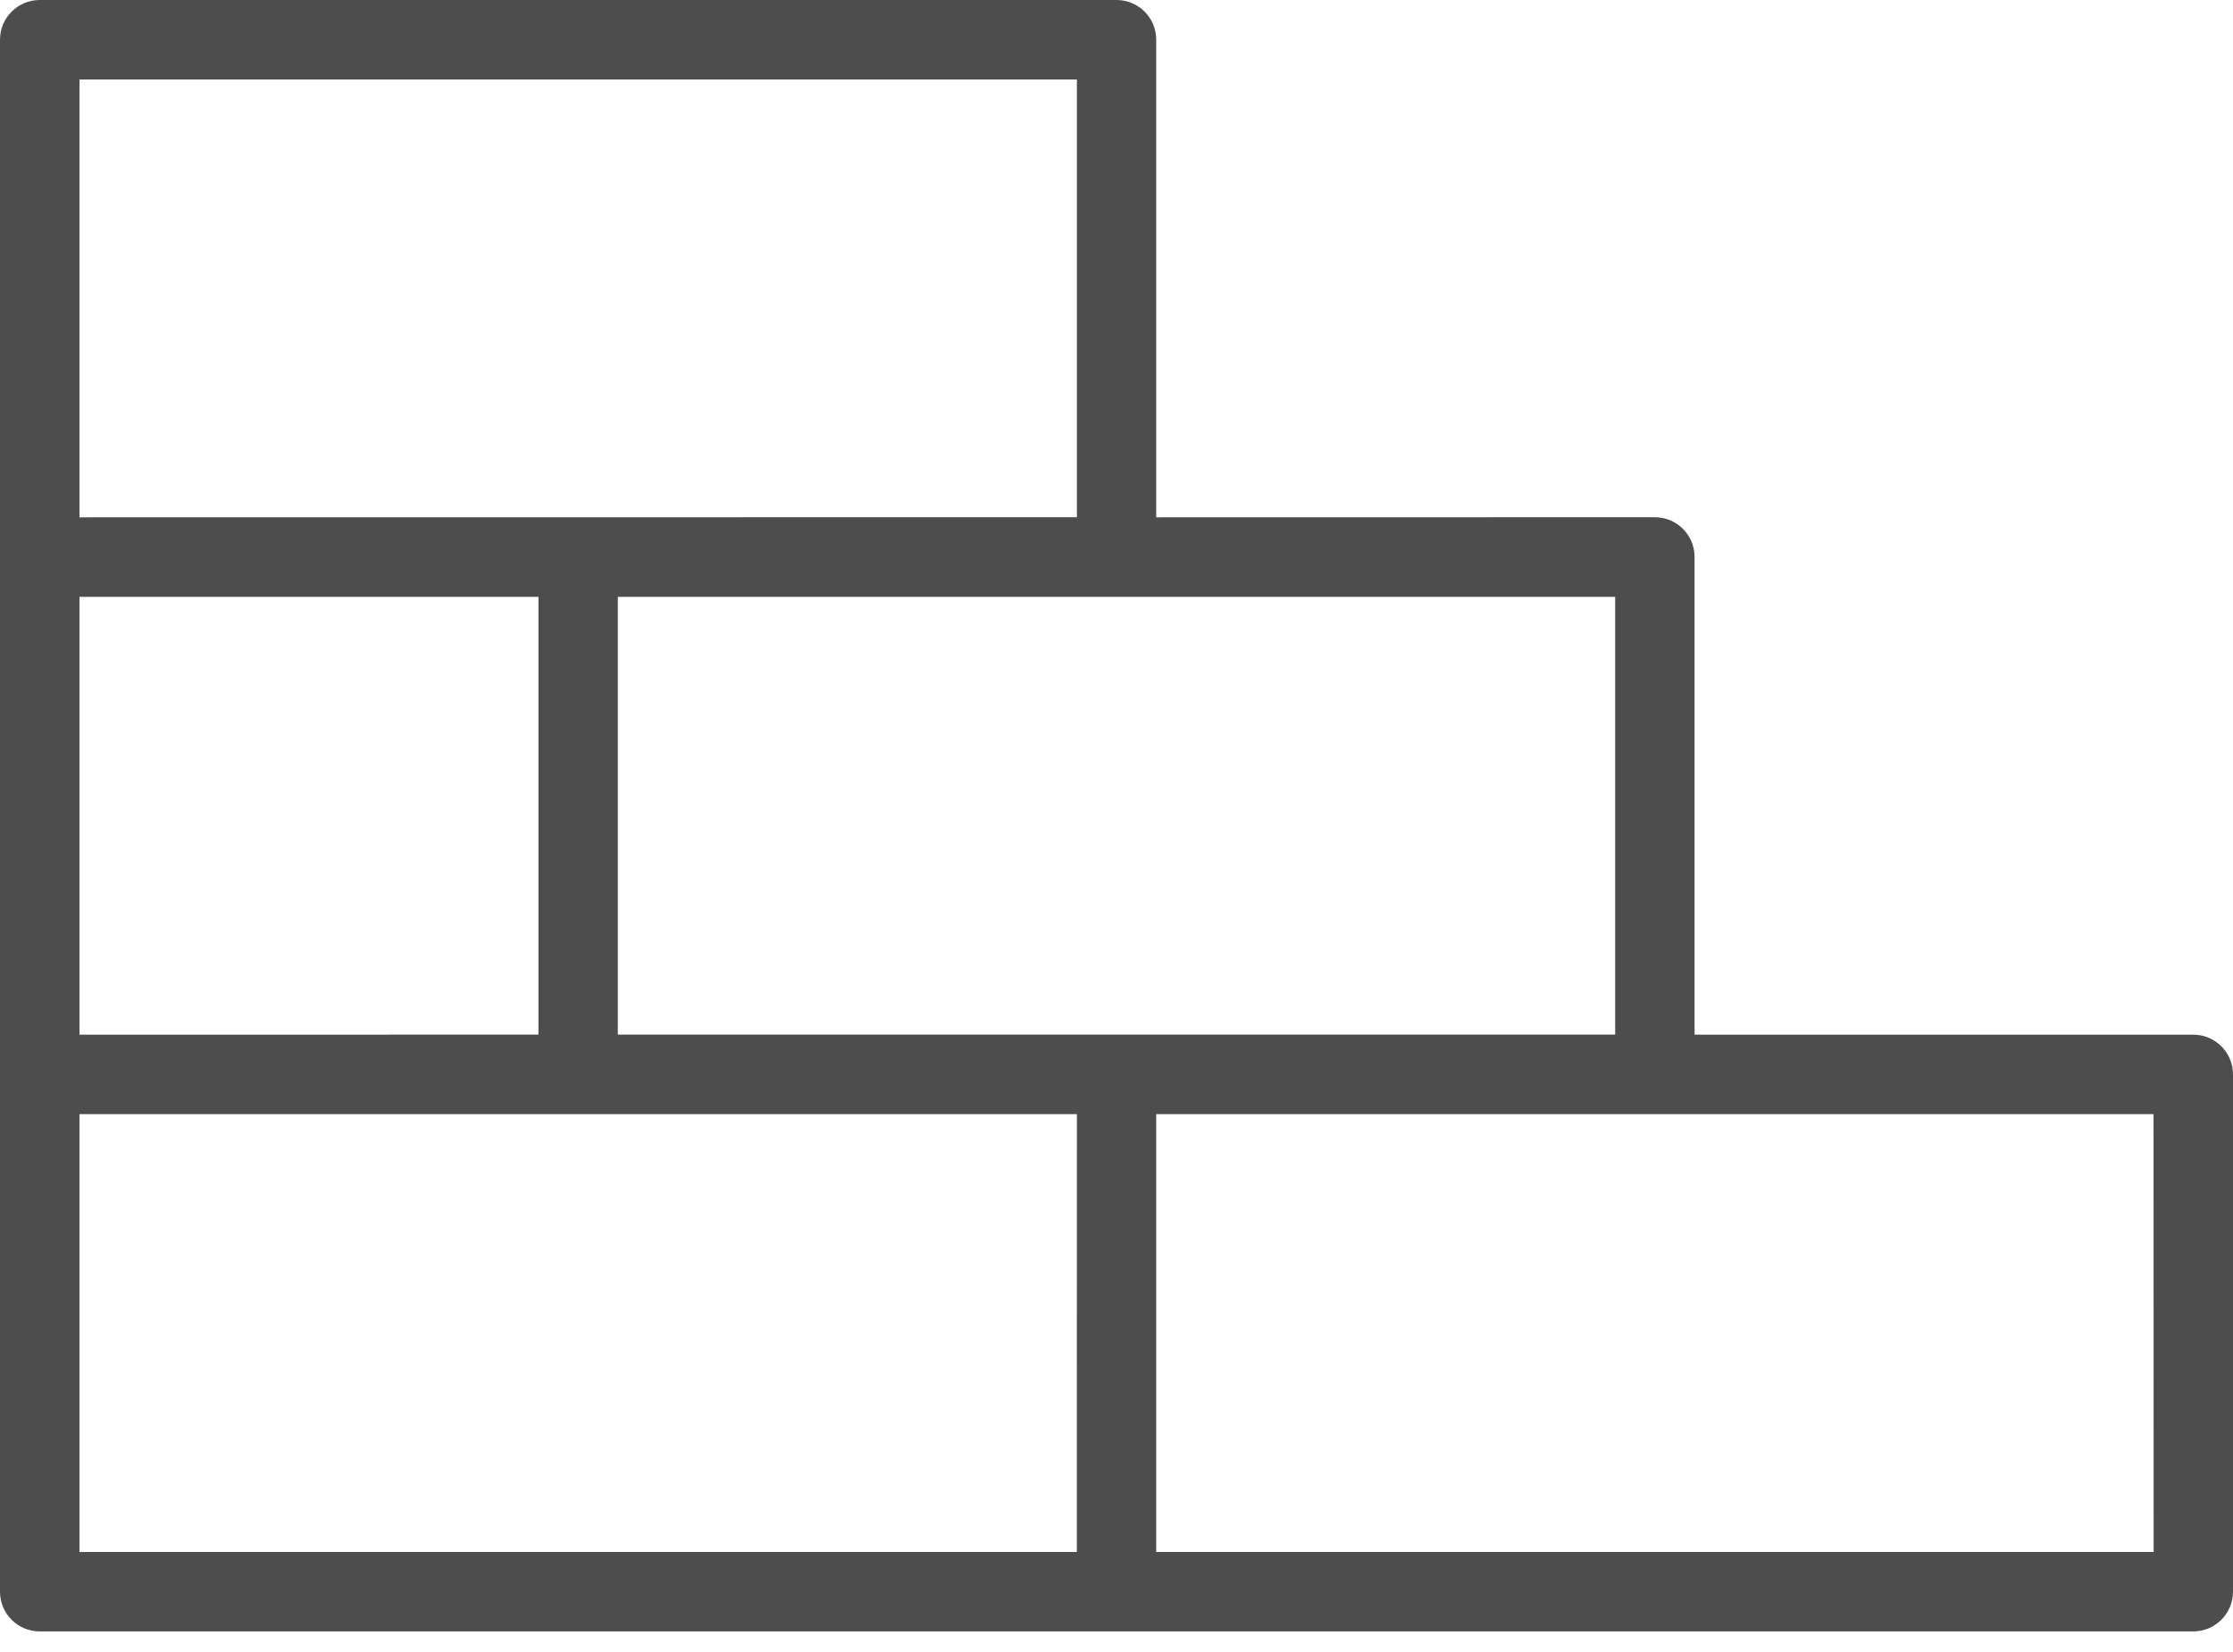
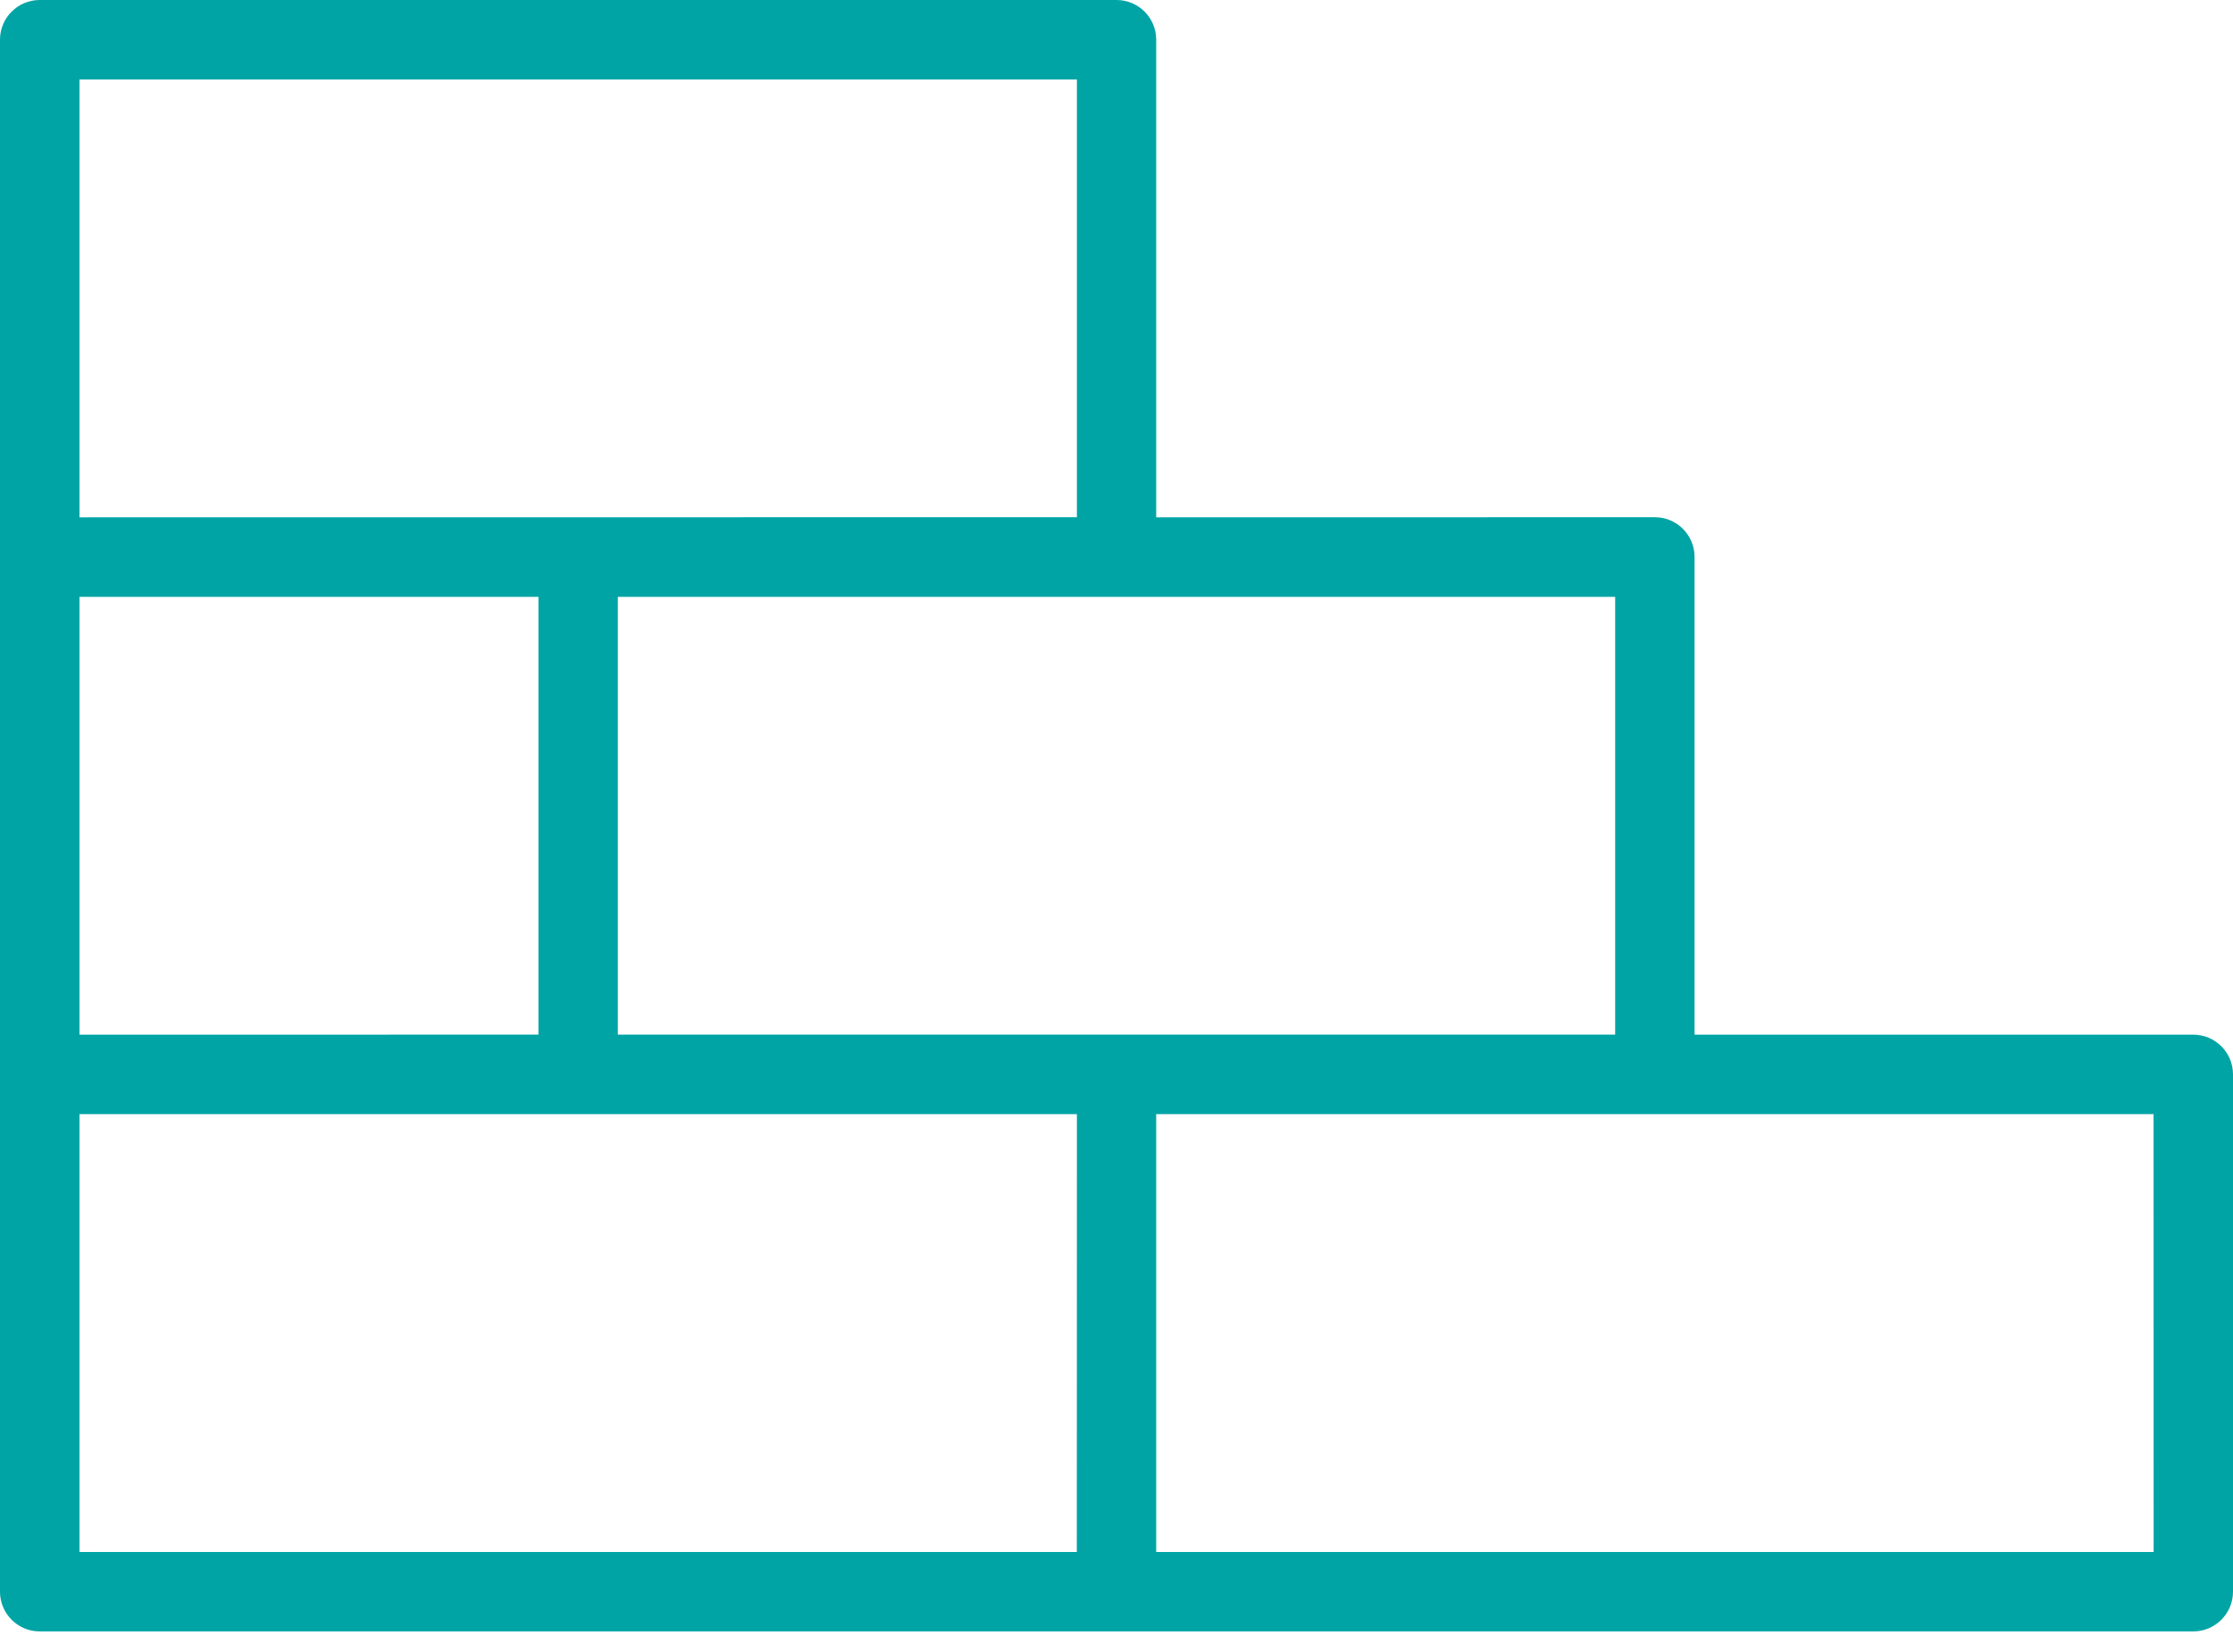
<svg xmlns="http://www.w3.org/2000/svg" width="100px" height="74px" viewBox="0 0 100 74" version="1.1">
  <defs />
  <g id="Page-1" stroke="none" stroke-width="1" fill="none" fill-rule="evenodd">
-     <path d="M98.223,46.348 L75.887,46.348 L75.887,24.946 C75.887,23.969 75.094,23.168 74.11,23.168 L51.778,23.172 L51.778,1.777 C51.778,0.793 50.981,0 50,0 L1.777,0 C0.797,0 0,0.797 0,1.777 L0,71.3 C0,72.281 0.797,73.078 1.777,73.078 L98.222,73.078 C99.203,73.078 100,72.277 100,71.3 L100,48.124 C100,47.144 99.203,46.347 98.222,46.347 L98.223,46.348 Z M72.332,26.735 L72.332,46.344 L27.668,46.344 L27.668,26.735 L72.332,26.735 Z M3.559,3.559 L48.227,3.559 L48.227,23.168 L3.559,23.172 L3.559,3.559 Z M3.559,26.735 L24.114,26.735 L24.114,46.344 L3.559,46.348 L3.559,26.735 Z M48.223,69.52 L3.559,69.52 L3.559,49.907 L48.227,49.907 L48.223,69.52 Z M96.446,69.52 L51.778,69.52 L51.778,49.907 L96.442,49.907 L96.446,69.52 Z" fill="#4D4D4D" />
+     <path d="M98.223,46.348 L75.887,46.348 L75.887,24.946 C75.887,23.969 75.094,23.168 74.11,23.168 L51.778,23.172 L51.778,1.777 C51.778,0.793 50.981,0 50,0 L1.777,0 C0.797,0 0,0.797 0,1.777 L0,71.3 C0,72.281 0.797,73.078 1.777,73.078 L98.222,73.078 C99.203,73.078 100,72.277 100,71.3 L100,48.124 C100,47.144 99.203,46.347 98.222,46.347 L98.223,46.348 Z M72.332,26.735 L72.332,46.344 L27.668,46.344 L27.668,26.735 L72.332,26.735 Z M3.559,3.559 L48.227,3.559 L48.227,23.168 L3.559,23.172 L3.559,3.559 Z M3.559,26.735 L24.114,26.735 L24.114,46.344 L3.559,46.348 L3.559,26.735 Z M48.223,69.52 L3.559,69.52 L3.559,49.907 L48.227,49.907 L48.223,69.52 Z M96.446,69.52 L51.778,69.52 L51.778,49.907 L96.442,49.907 L96.446,69.52 Z" fill="#00A4A5" />
  </g>
</svg>
